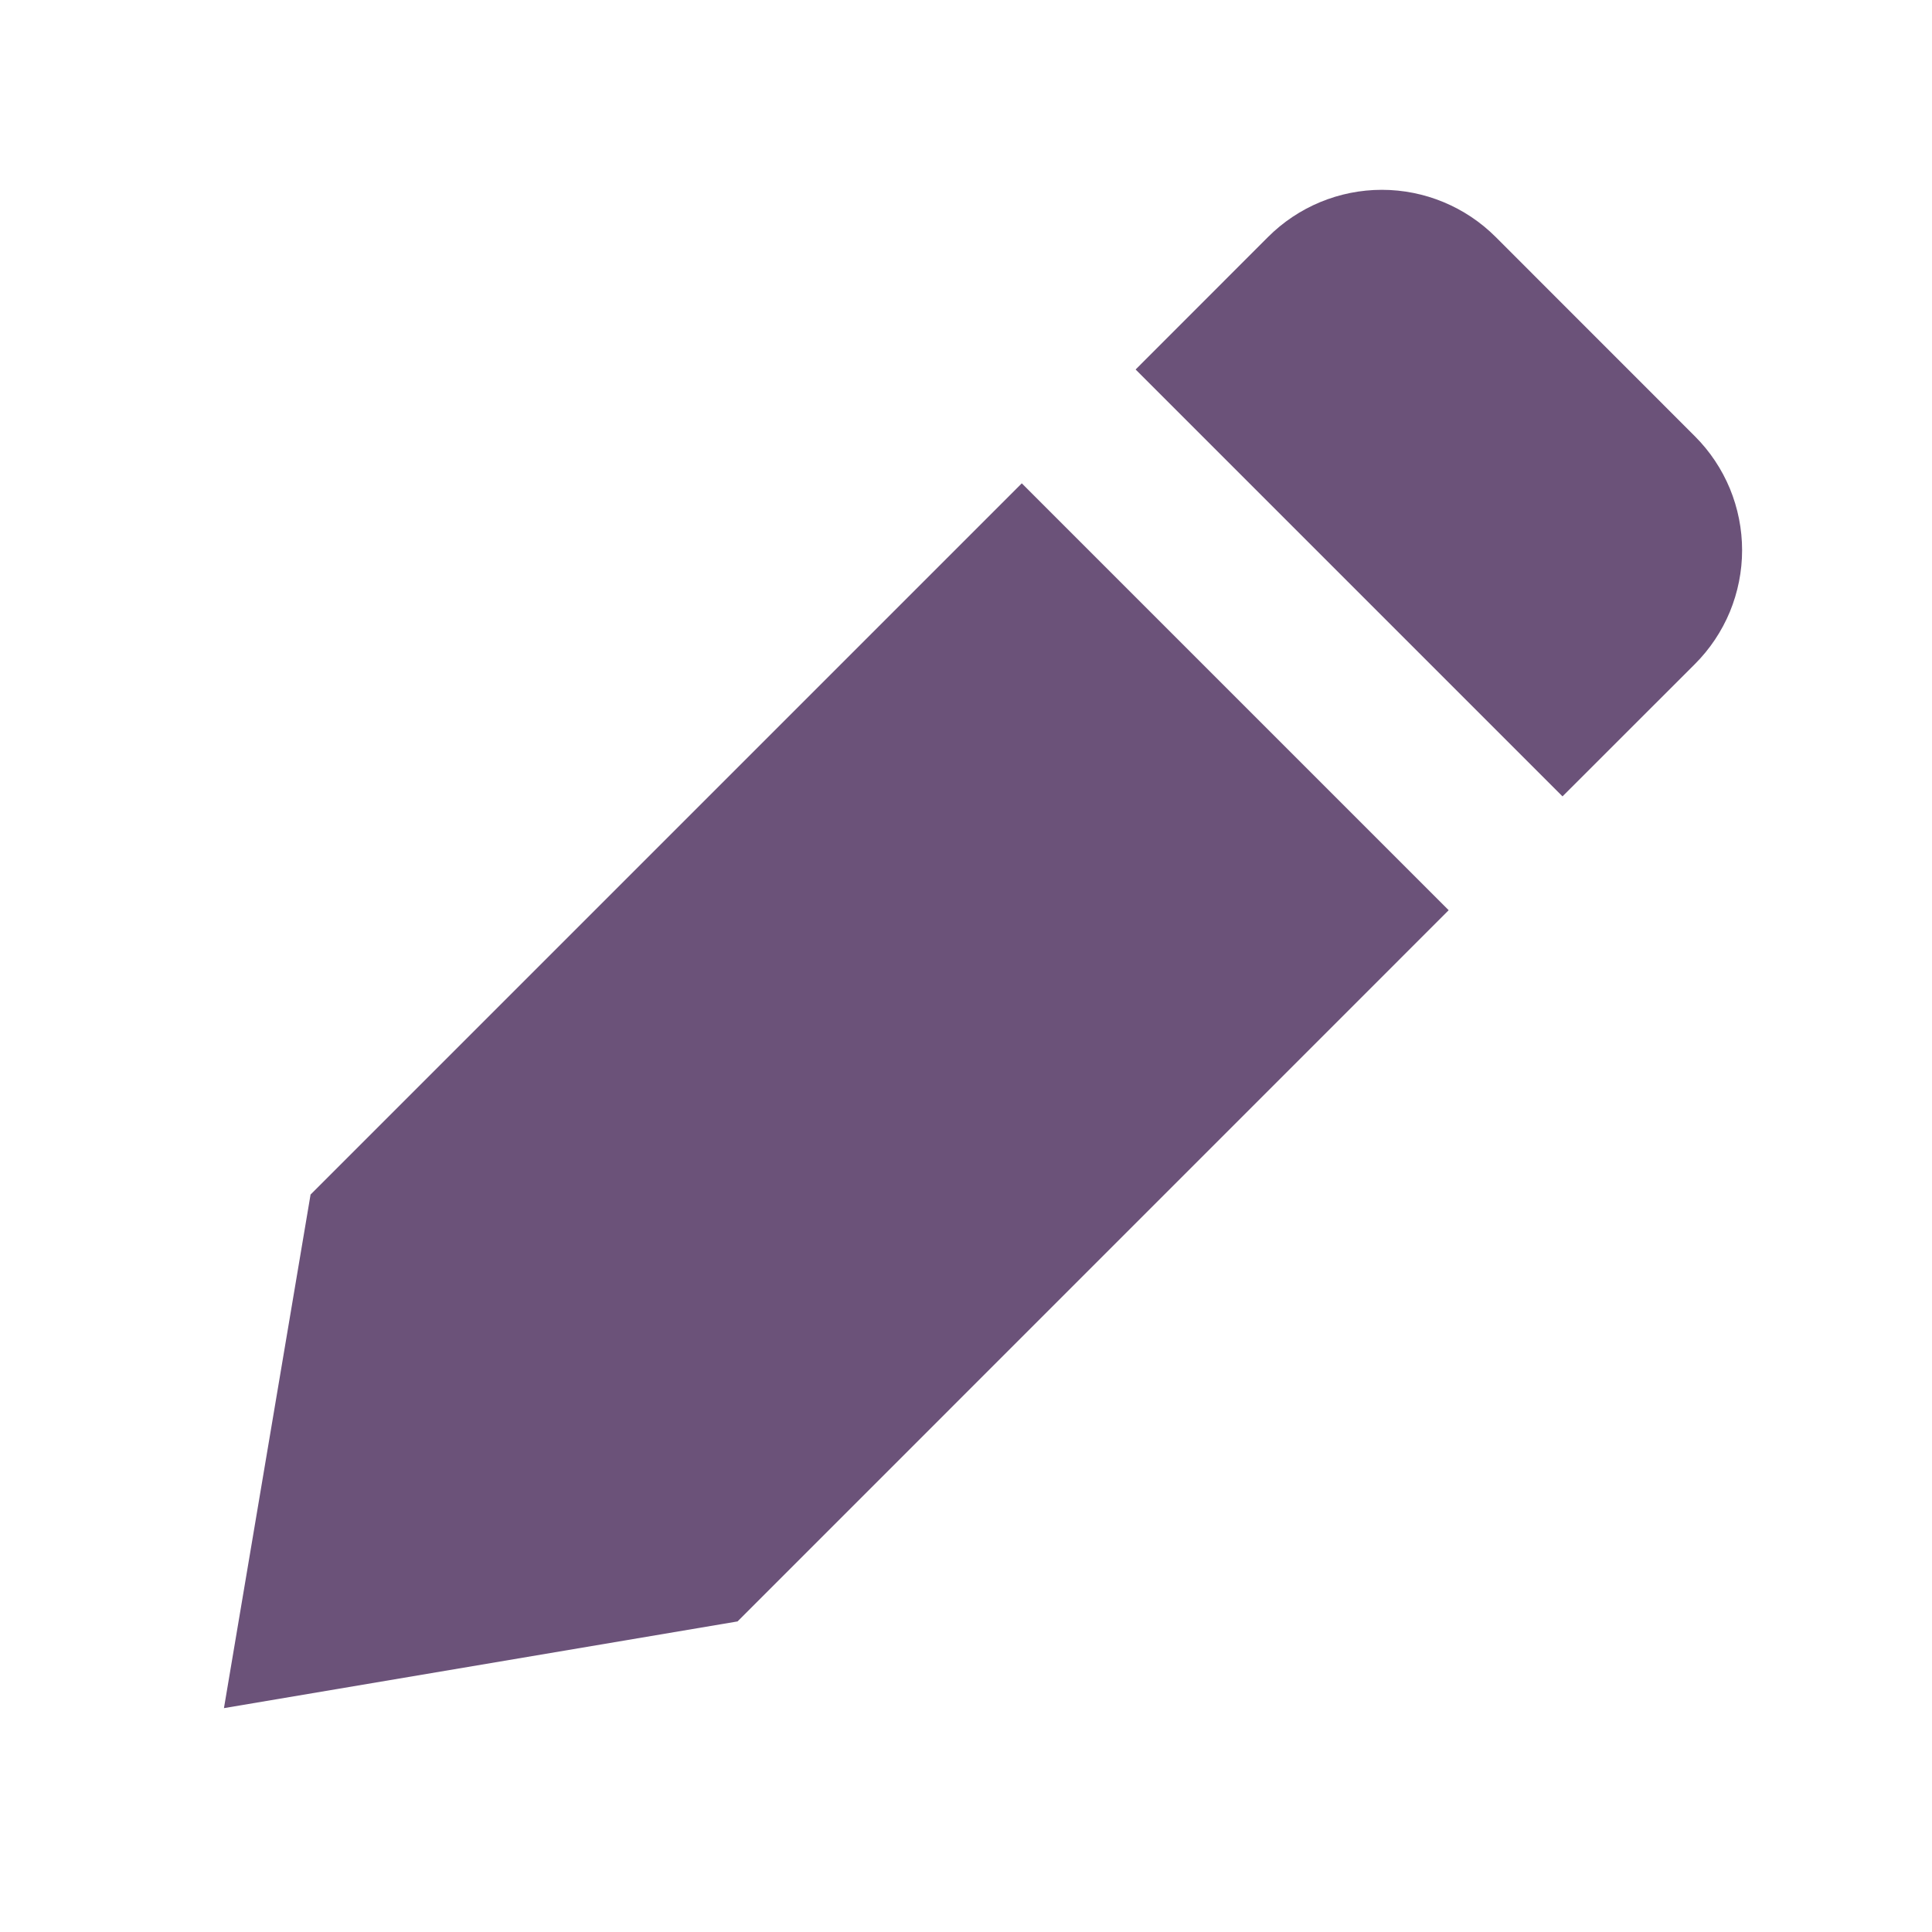
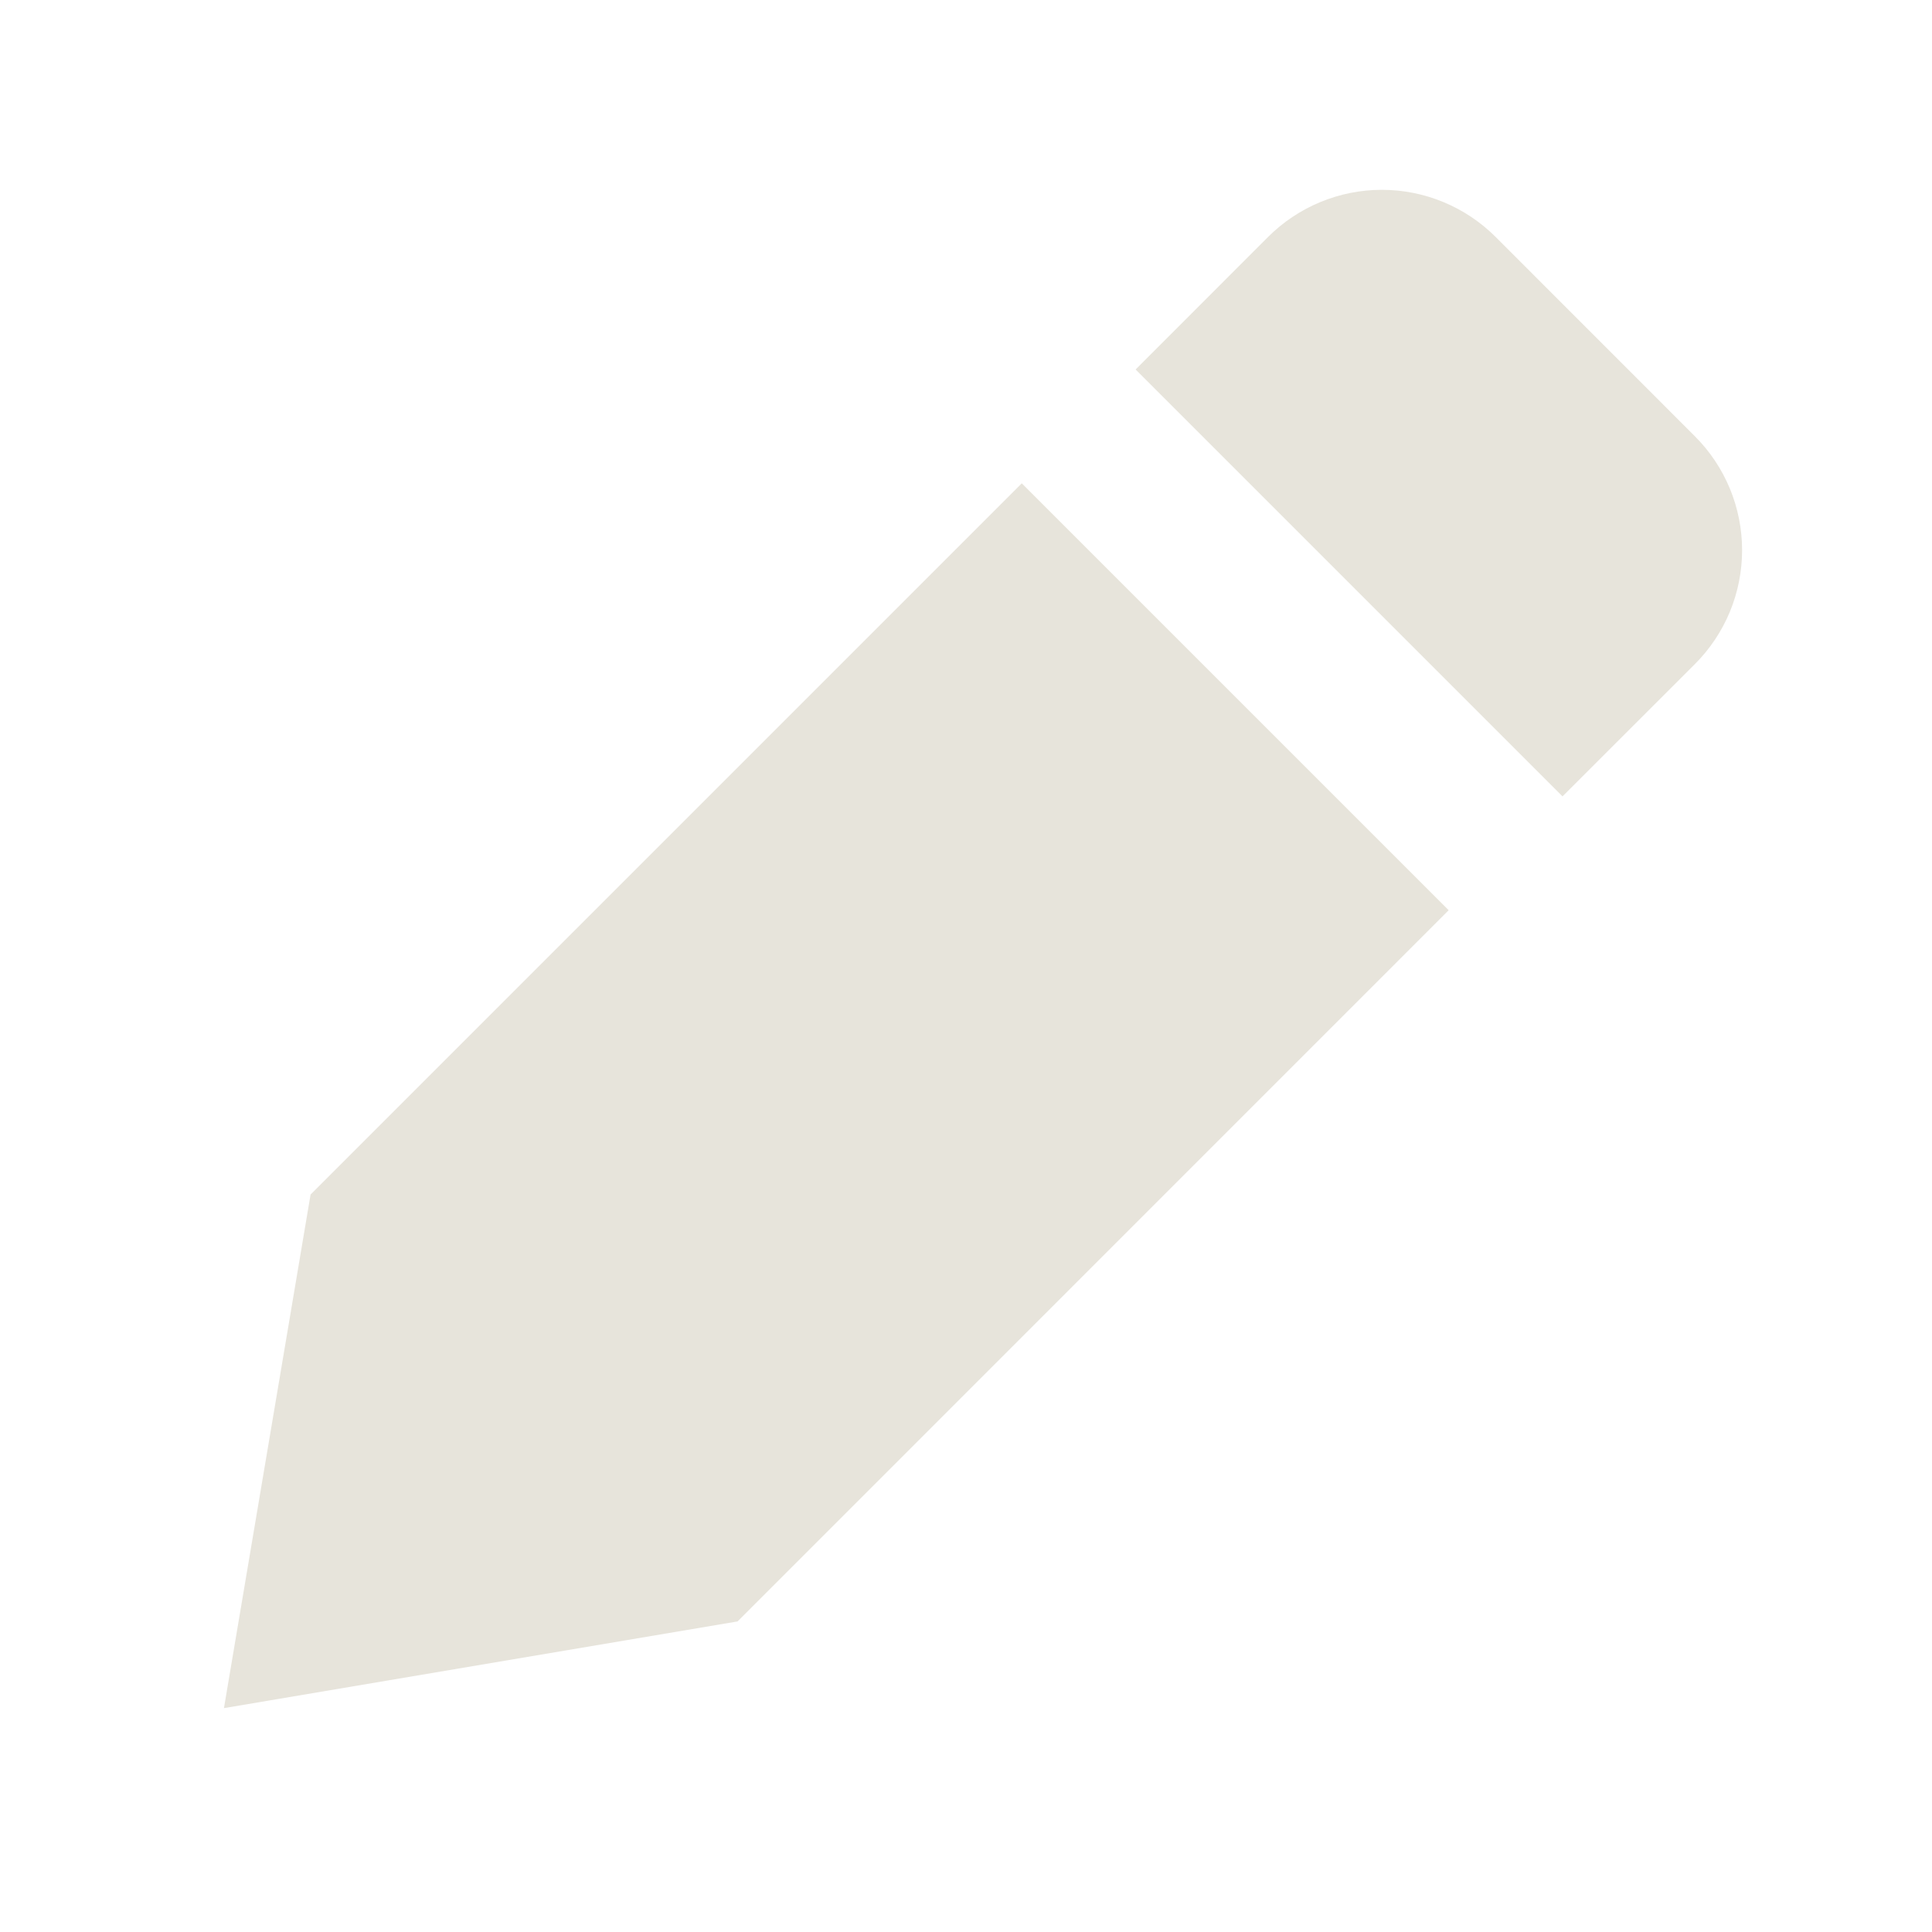
<svg xmlns="http://www.w3.org/2000/svg" width="24" height="24" viewBox="0 0 24 24" fill="none">
-   <path d="M18.58 2.944C18.205 2.569 17.696 2.358 17.166 2.358C16.636 2.358 16.127 2.569 15.752 2.944L14.107 4.59L19.41 9.893L21.055 8.249C21.241 8.063 21.388 7.843 21.489 7.6C21.589 7.357 21.641 7.097 21.641 6.835C21.641 6.572 21.589 6.312 21.489 6.069C21.388 5.826 21.241 5.606 21.055 5.42L18.58 2.944ZM17.996 11.307L12.693 6.004L3.858 14.839L2.782 21.219L9.162 20.142L17.996 11.307Z" fill="#6B5279" />
+   <path d="M18.58 2.944C18.205 2.569 17.696 2.358 17.166 2.358C16.636 2.358 16.127 2.569 15.752 2.944L14.107 4.59L19.41 9.893L21.055 8.249C21.241 8.063 21.388 7.843 21.489 7.6C21.589 7.357 21.641 7.097 21.641 6.834C21.641 6.572 21.589 6.312 21.489 6.069C21.388 5.826 21.241 5.606 21.055 5.42L18.58 2.944ZM17.996 11.307L12.693 6.004L3.858 14.839L2.782 21.219L9.162 20.142L17.996 11.307Z" fill="#E7E4DB" />
</svg>
